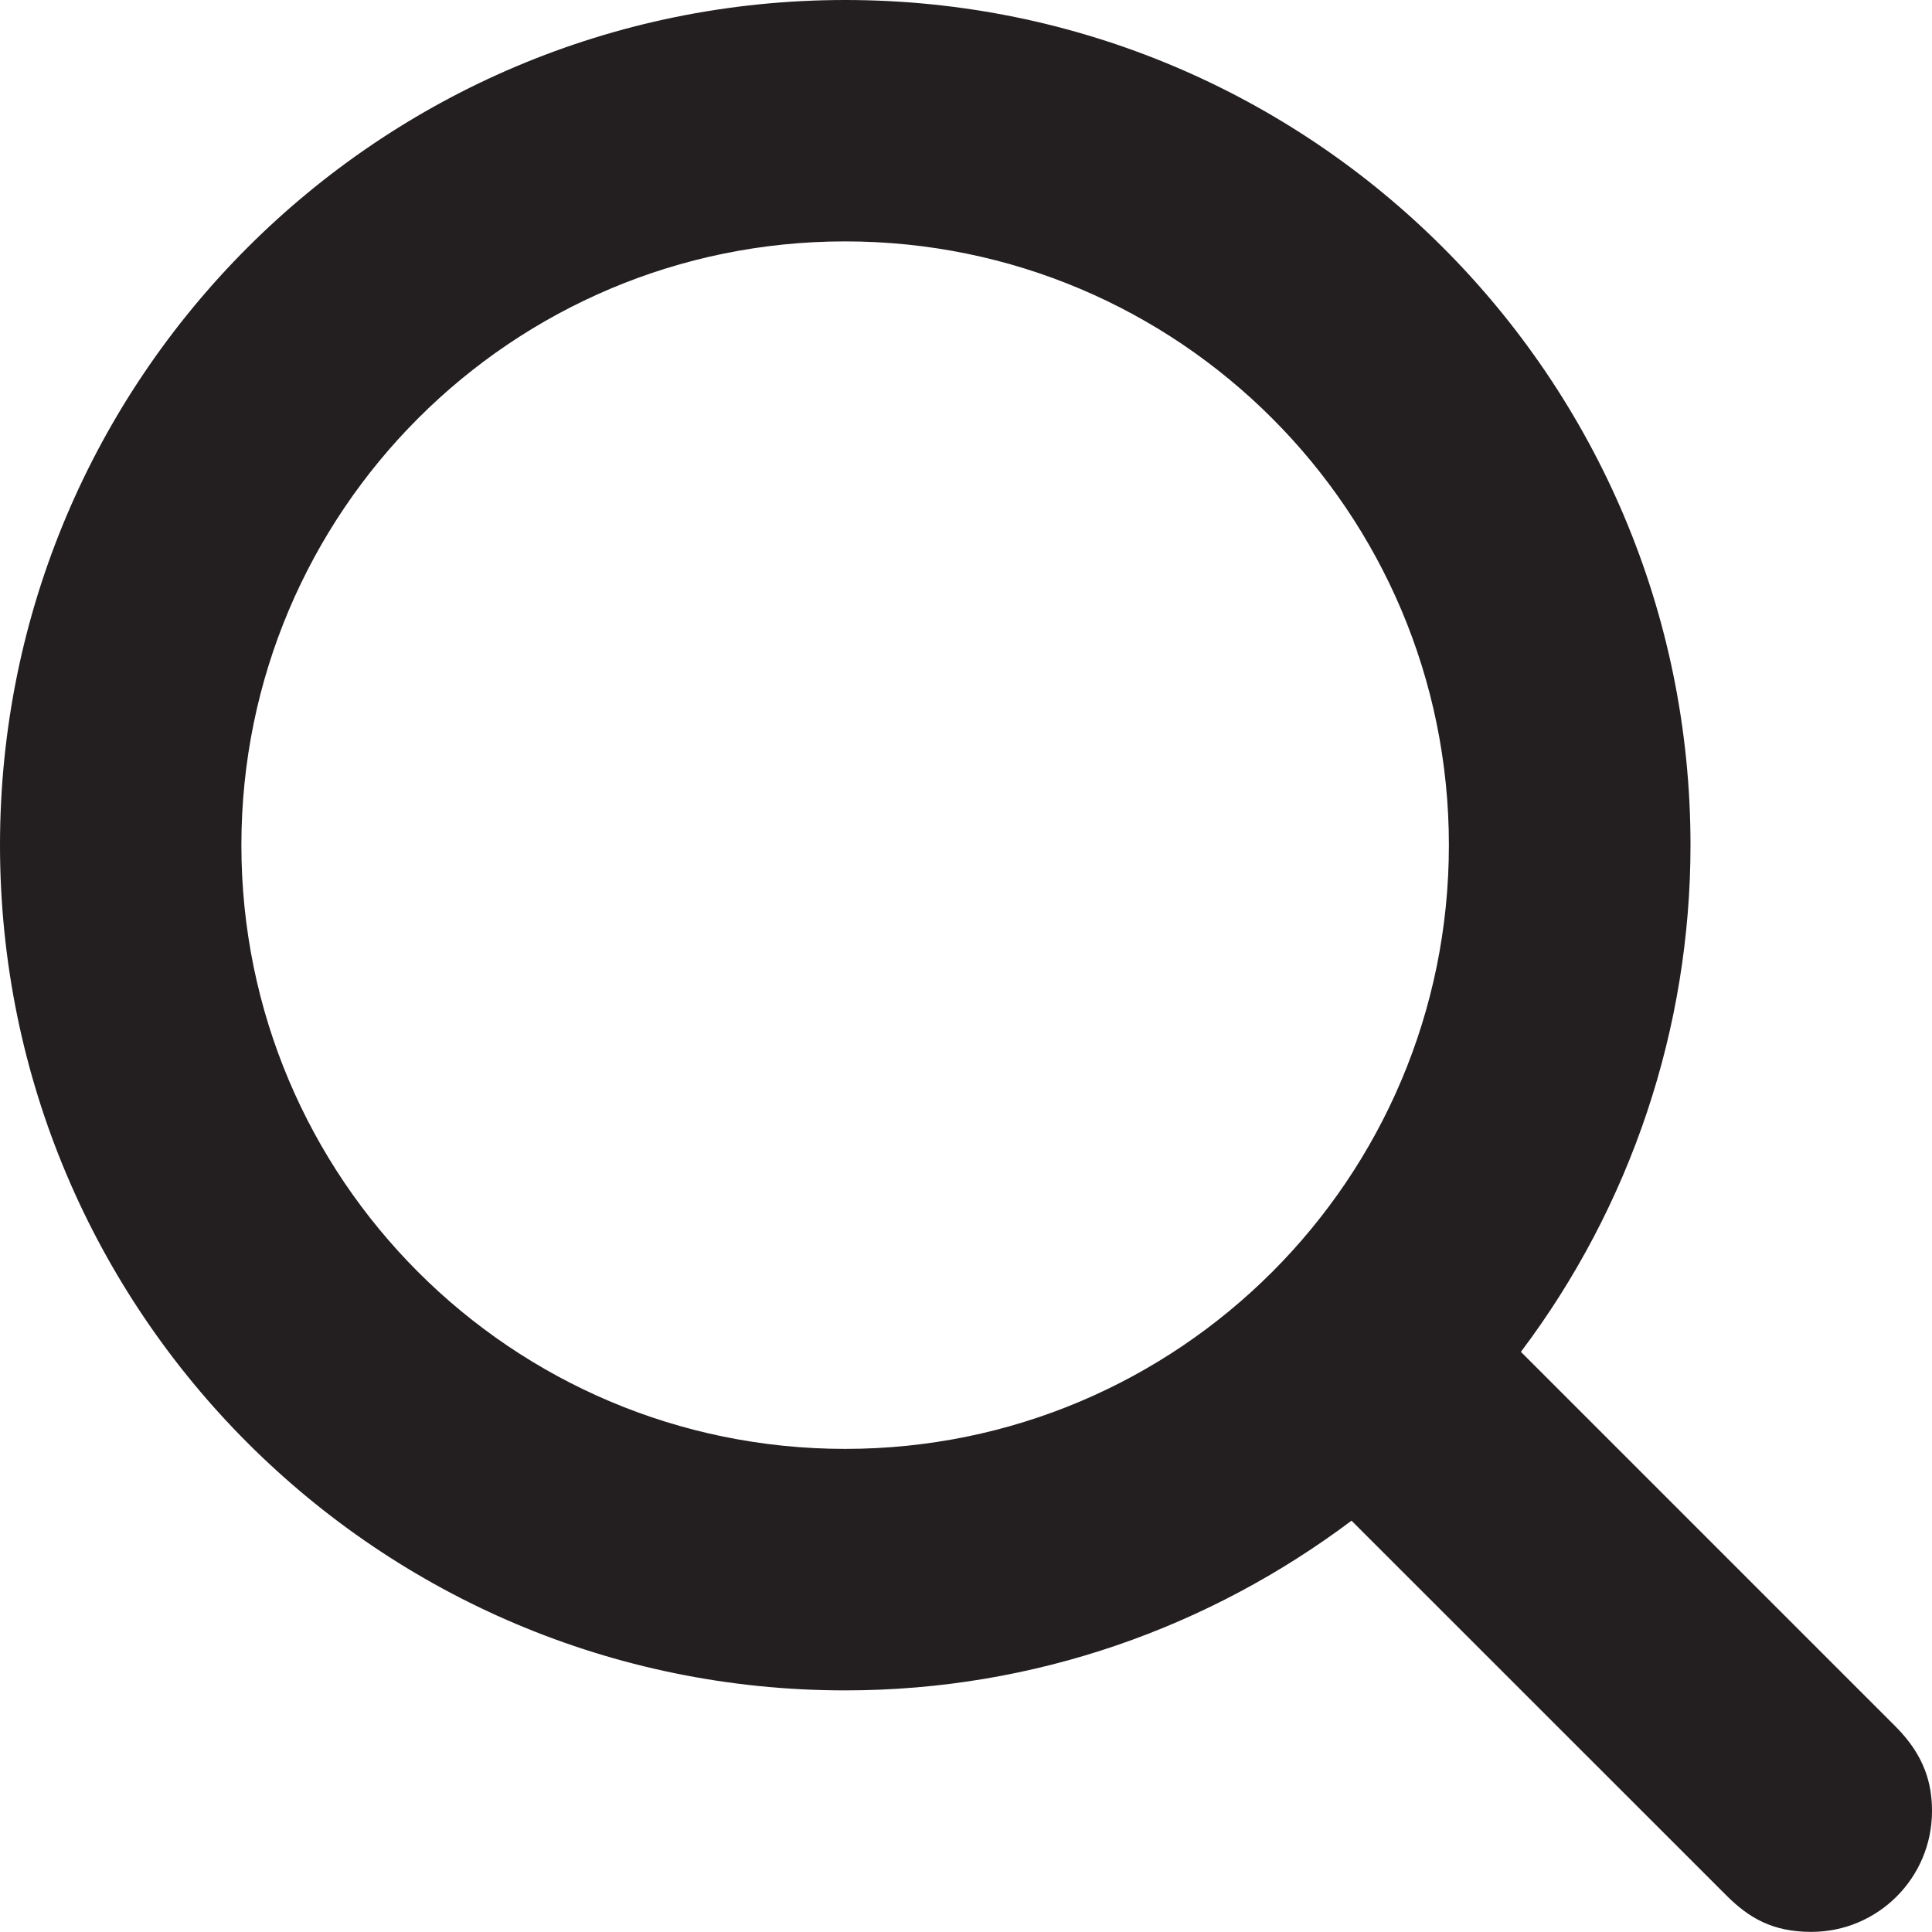
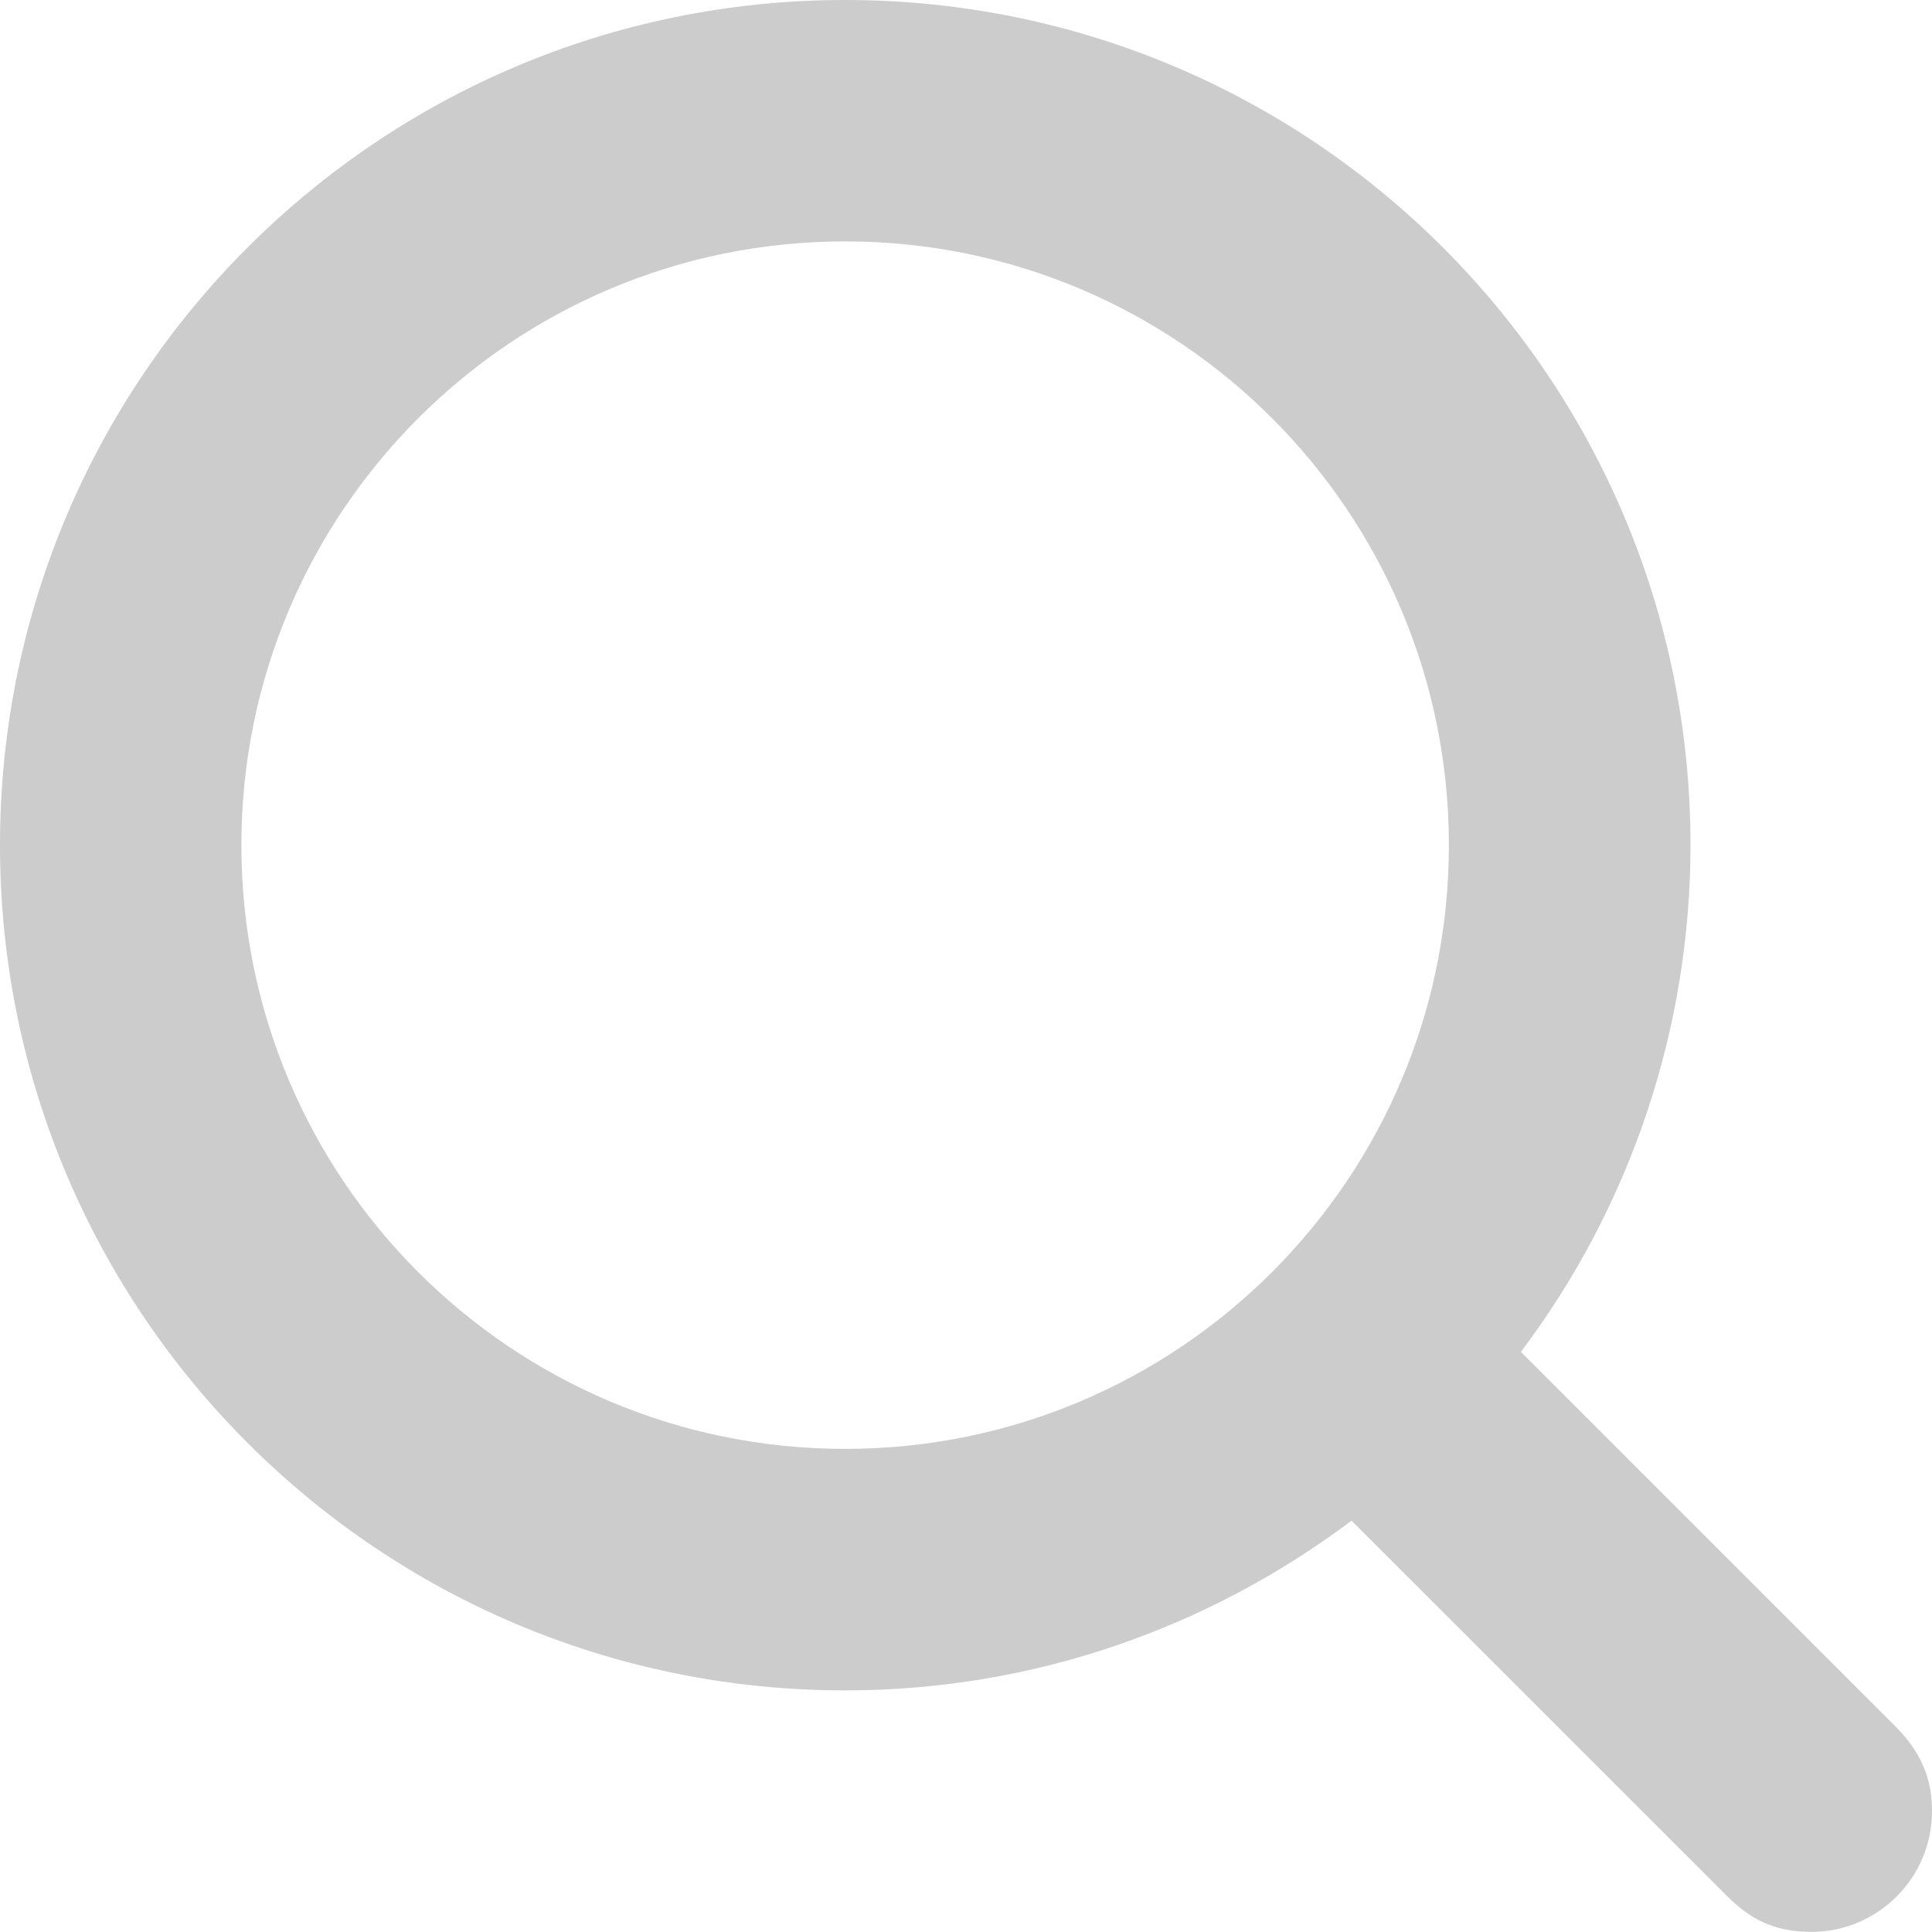
<svg xmlns="http://www.w3.org/2000/svg" width="17.6" height="17.6" viewBox="-0.8 -0.8 17.6 17.6">
-   <path fill="#231F20" d="M16.47 14.93l-3.415-3.415A7.67 7.67 0 0 0 14.6 6.899C14.6 2.646 11.153-.8 6.9-.8S-.8 2.646-.8 6.899s3.446 7.7 7.699 7.7c1.734 0 3.326-.58 4.613-1.546l3.417 3.416c.203.202.418.33.771.33a1.1 1.1 0 0 0 1.1-1.1c0-.24-.061-.499-.33-.769zM1.399 6.899a5.5 5.5 0 1 1 11 0c0 3.038-2.462 5.5-5.5 5.5s-5.5-2.461-5.5-5.5z" />
+   <path fill="#cccccc" d="M16.47 14.93l-3.415-3.415A7.67 7.67 0 0 0 14.6 6.899C14.6 2.646 11.153-.8 6.9-.8S-.8 2.646-.8 6.899s3.446 7.7 7.699 7.7c1.734 0 3.326-.58 4.613-1.546l3.417 3.416c.203.202.418.33.771.33a1.1 1.1 0 0 0 1.1-1.1c0-.24-.061-.499-.33-.769zM1.399 6.899a5.5 5.5 0 1 1 11 0c0 3.038-2.462 5.5-5.5 5.5s-5.5-2.461-5.5-5.5z" />
</svg>
